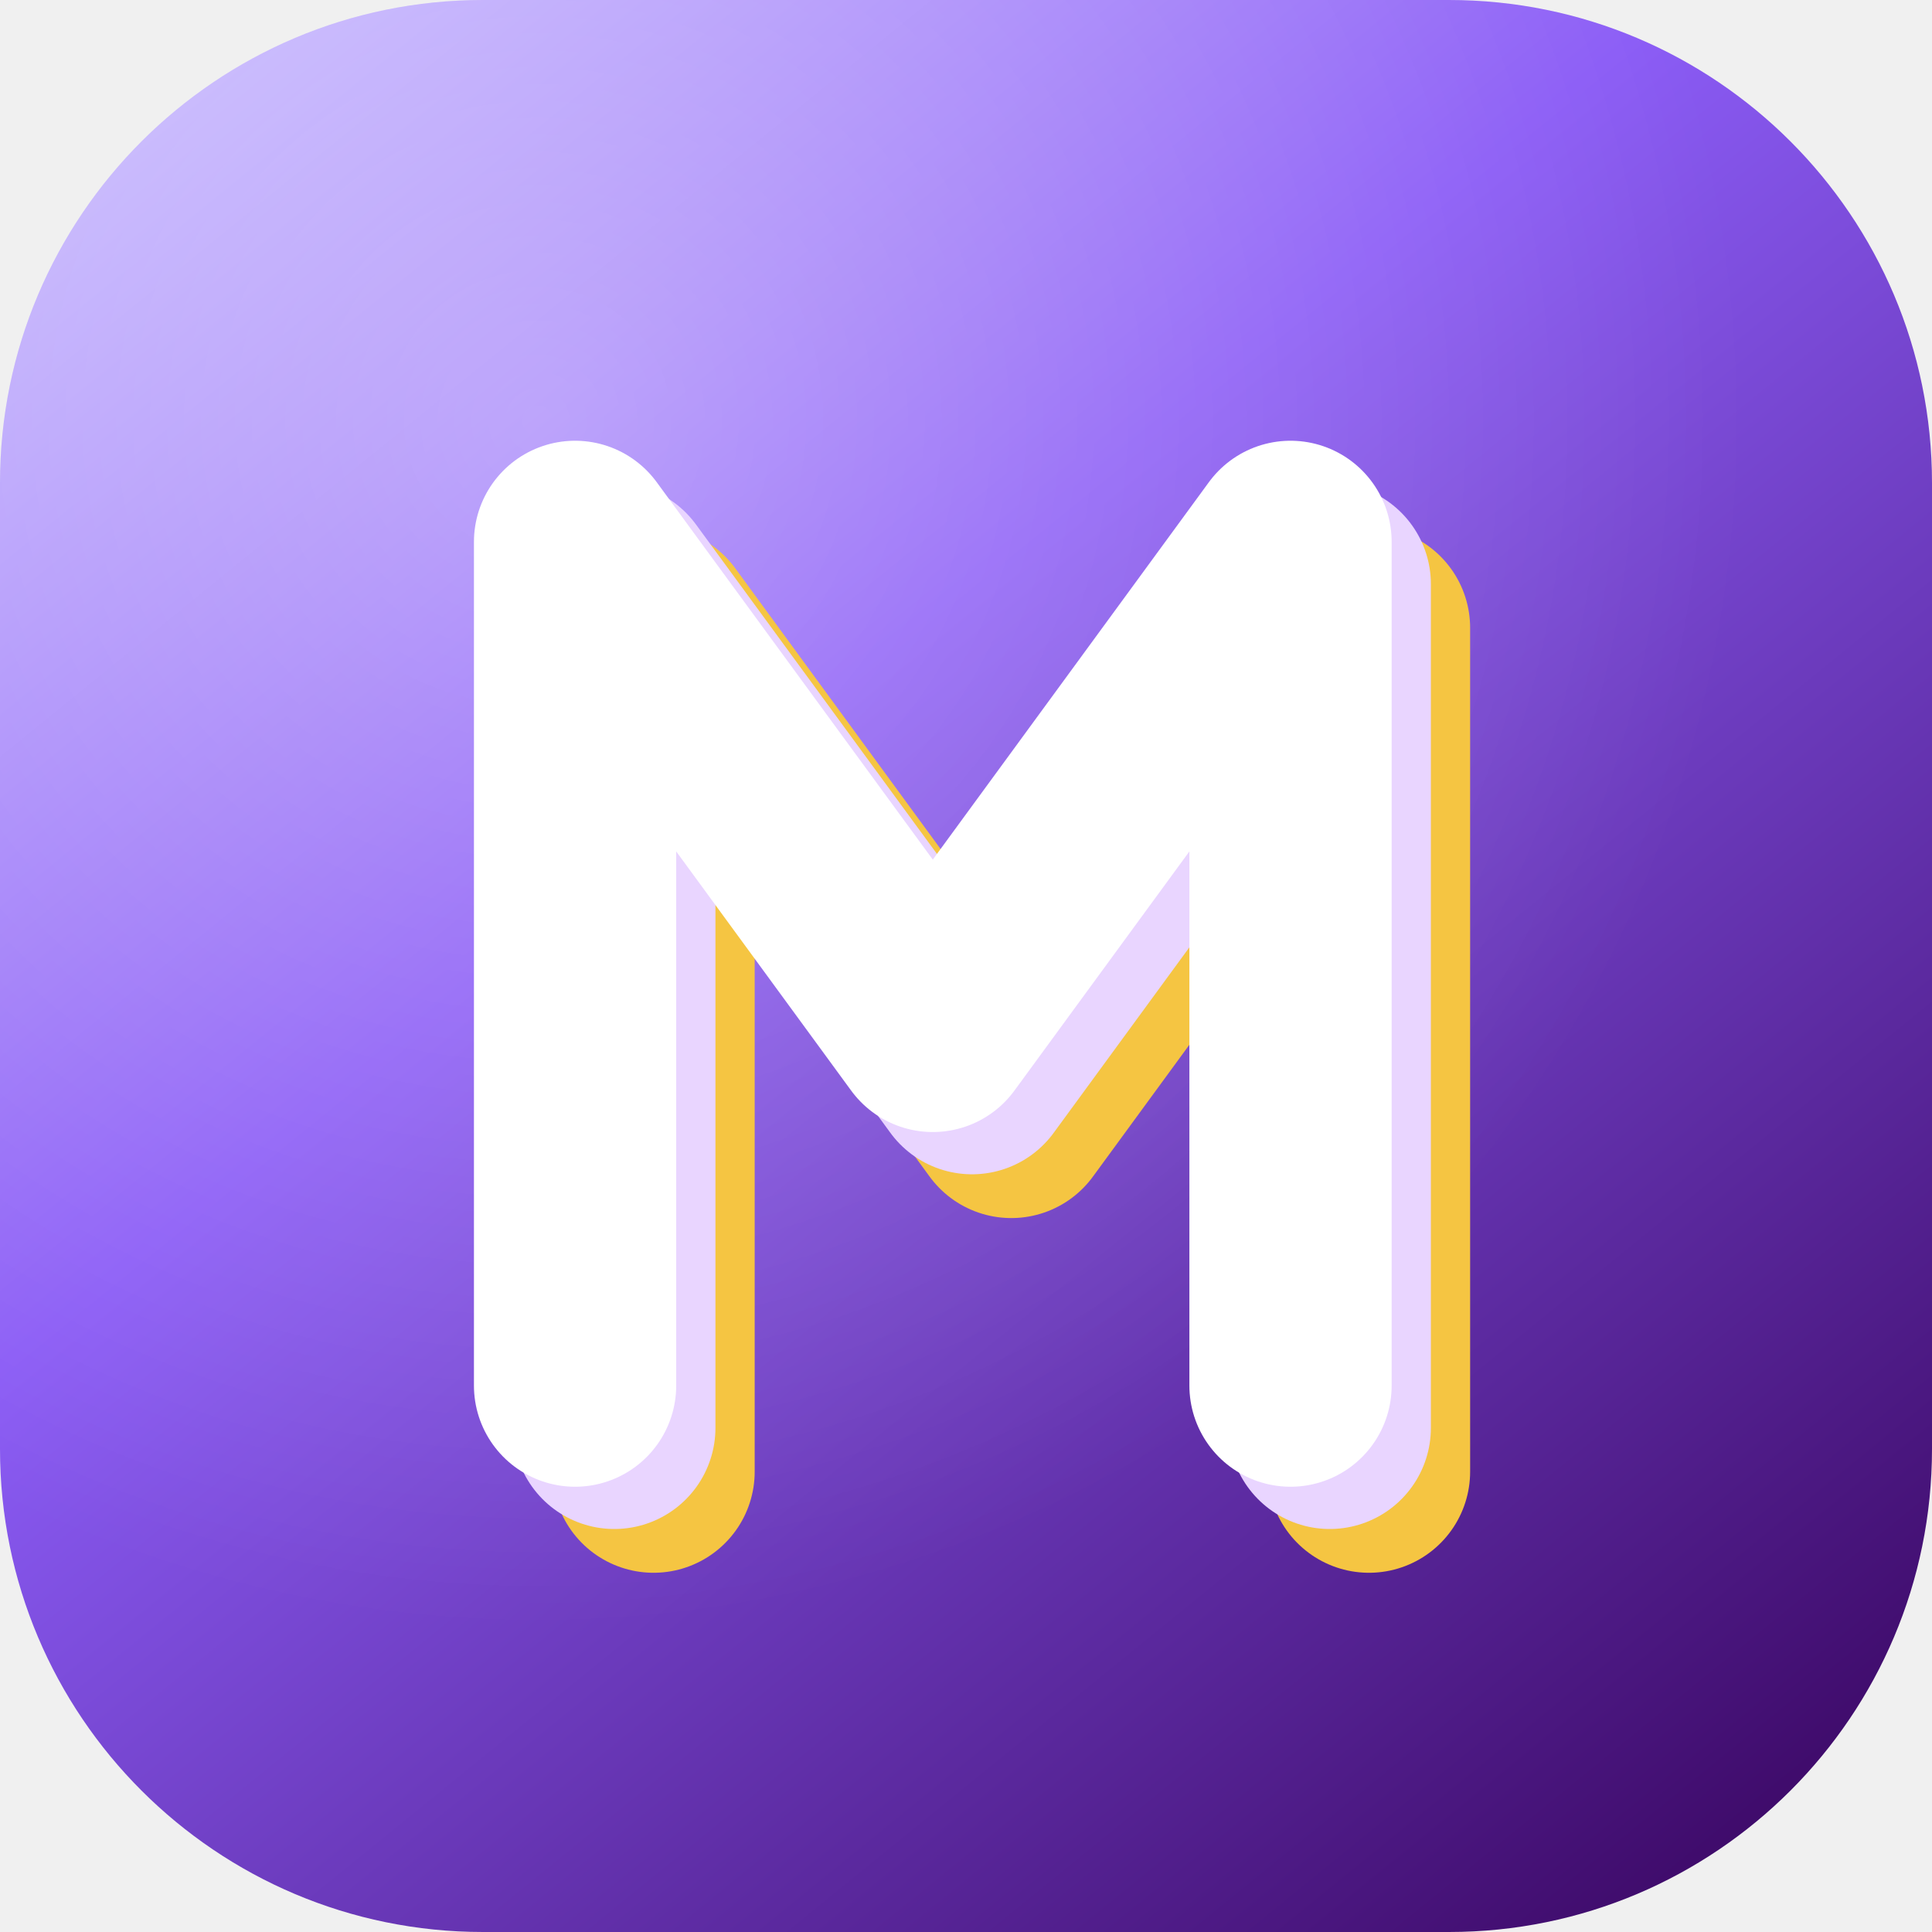
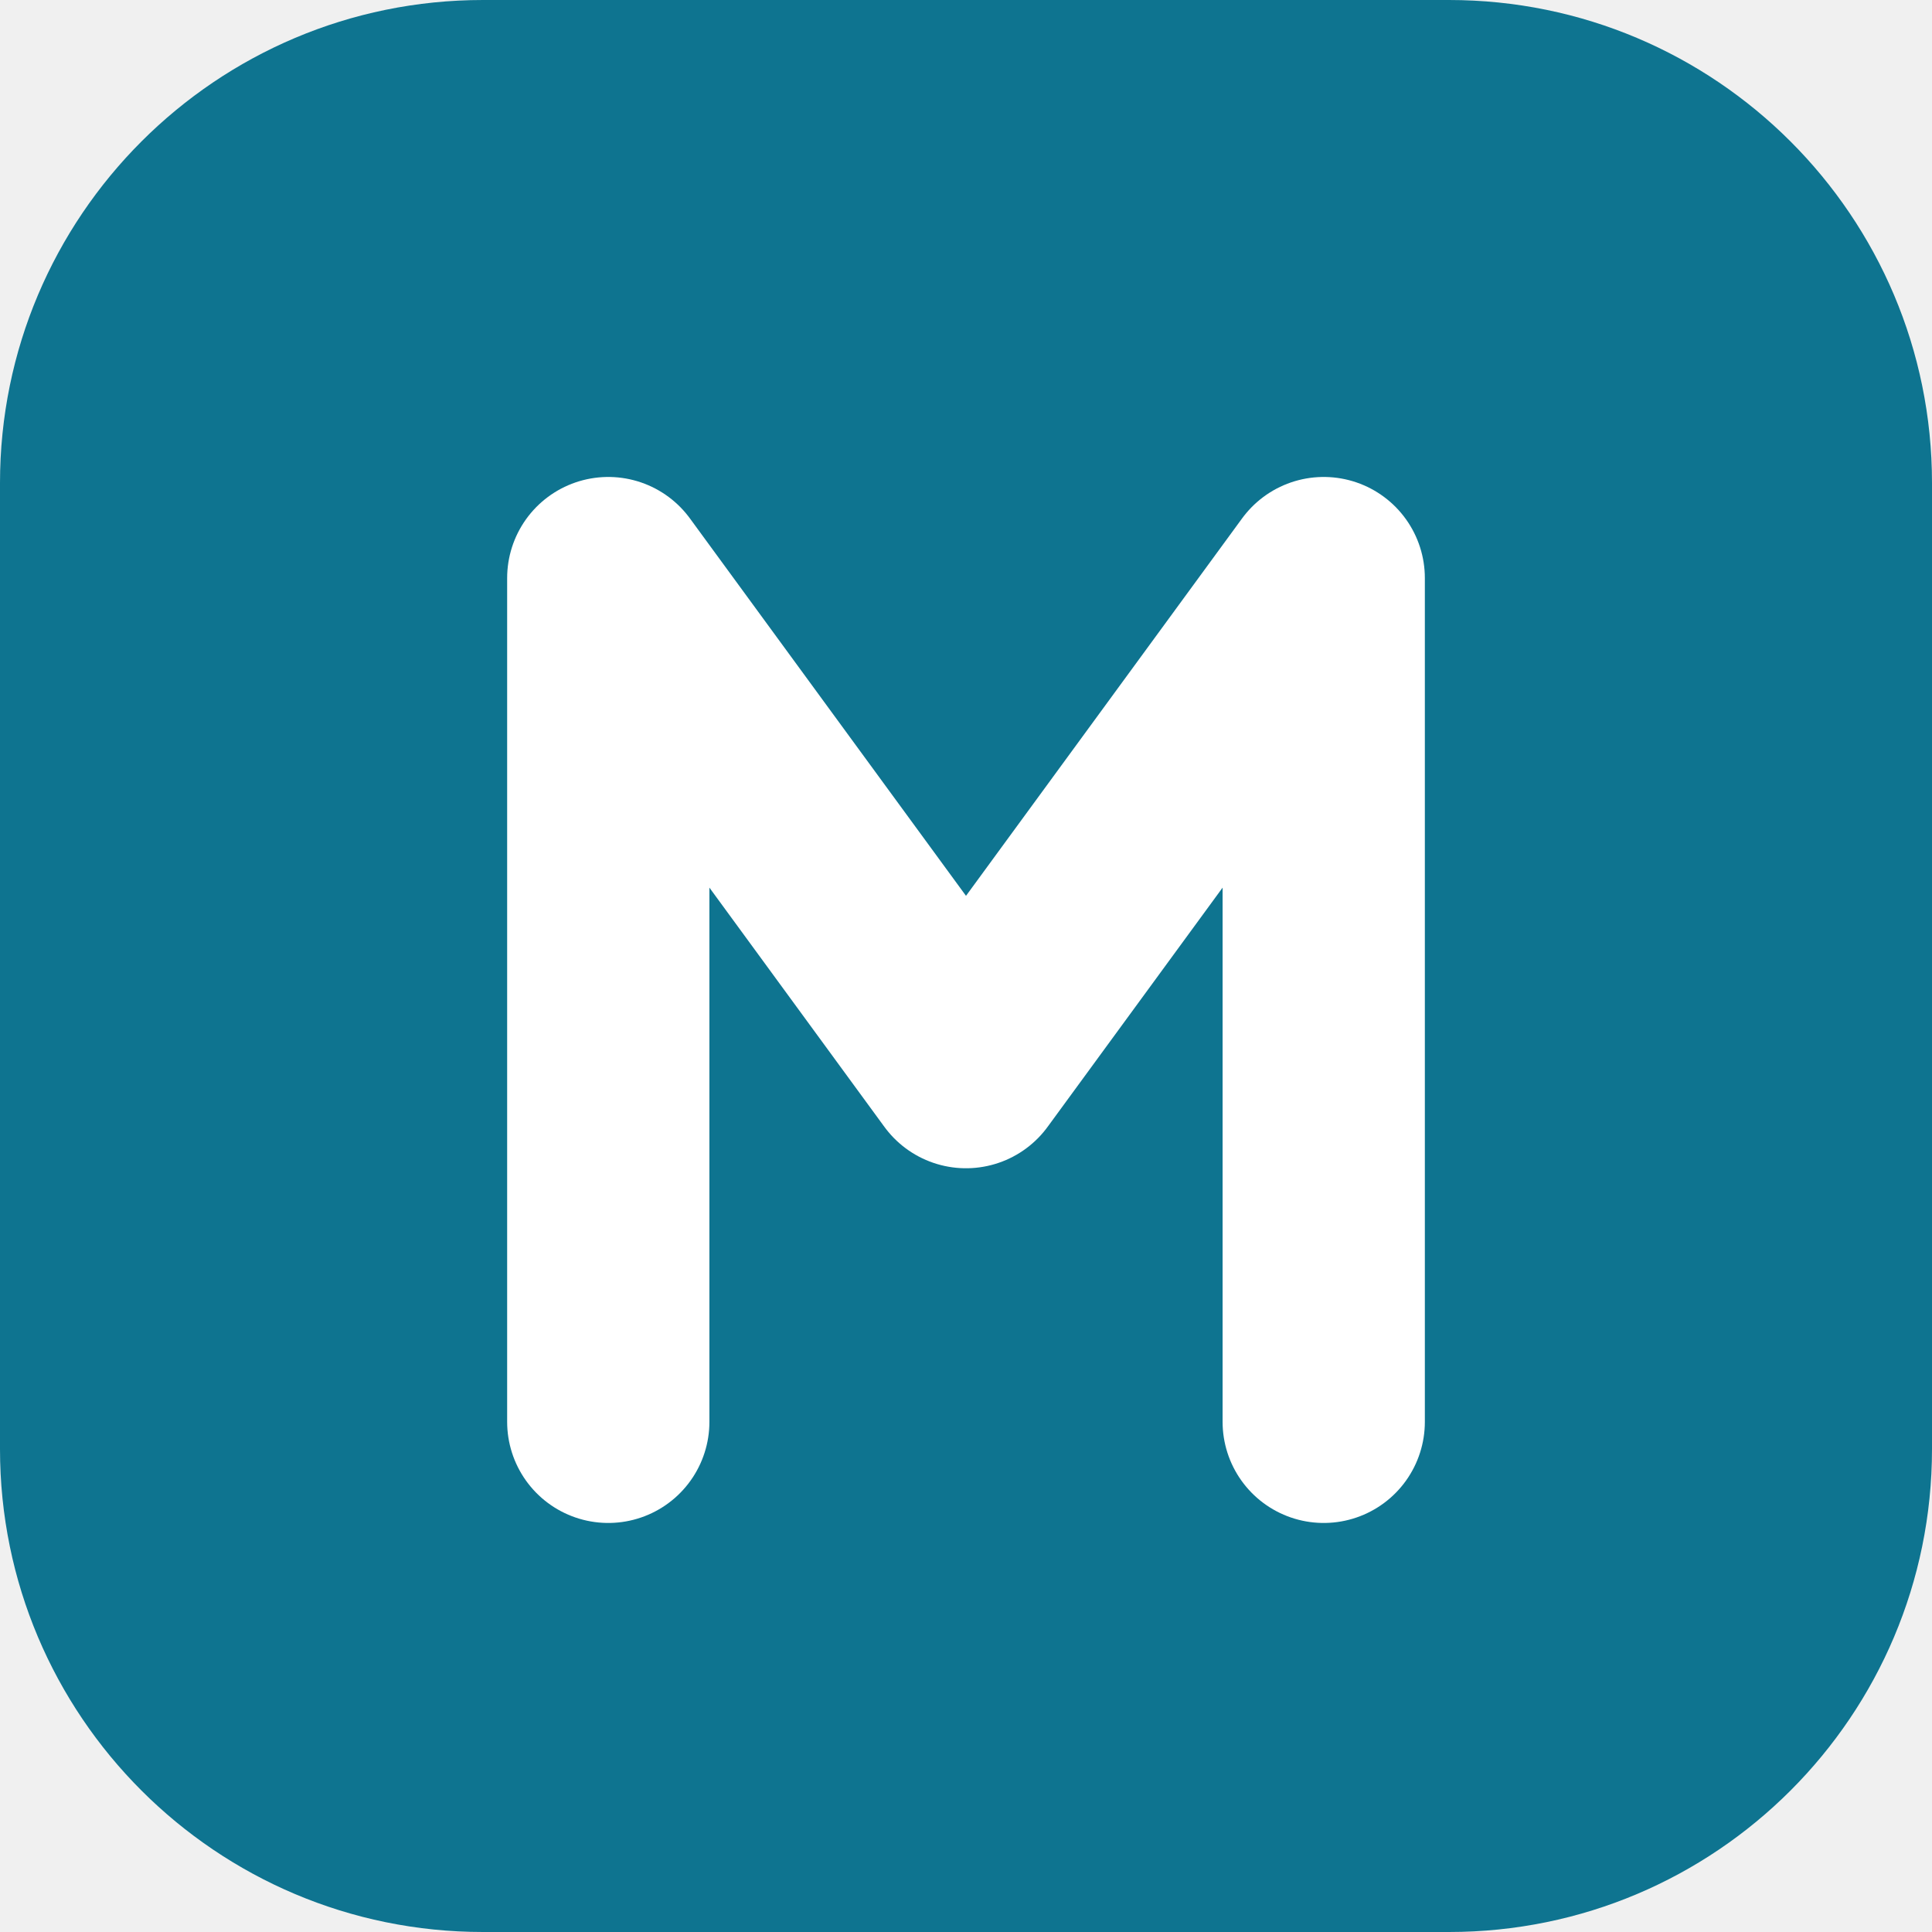
<svg xmlns="http://www.w3.org/2000/svg" viewBox="0 0 64 64" fill="none" role="img" aria-label="MobiStack">
-   <defs>
-     <linearGradient id="ms-bg" x1="6" y1="0" x2="58" y2="64" gradientUnits="userSpaceOnUse">
-       <stop stop-color="#C4B5FD" />
-       <stop offset="0.38" stop-color="#8B5CF6" />
-       <stop offset="1" stop-color="#3B0764" />
-     </linearGradient>
-     <radialGradient id="ms-glow" cx="28%" cy="22%" r="62%">
-       <stop stop-color="#fff" stop-opacity="0.28" />
-       <stop offset="1" stop-color="#fff" stop-opacity="0" />
-     </radialGradient>
-   </defs>
-   <rect width="64" height="64" rx="16" fill="url(#ms-bg)" />
-   <rect width="64" height="64" rx="16" fill="url(#ms-glow)" />
-   <g fill="none" stroke-linecap="round" stroke-linejoin="round" stroke-width="6.7" transform="translate(-1.1 -1.2)">
-     <path d="M20.15 47.1 L20.15 19.15 L32 35.35 L43.85 19.15 L43.85 47.1" stroke="#F5C542" transform="translate(2.6 2.85)" />
-     <path d="M20.15 47.1 L20.15 19.15 L32 35.35 L43.85 19.15 L43.85 47.1" stroke="#E9D5FF" transform="translate(1.3 1.4)" />
-     <path d="M20.15 47.1 L20.15 19.15 L32 35.35 L43.85 19.15 L43.85 47.1" stroke="#FFFFFF" />
-   </g>
+   <rect width="64" height="64" rx="16" fill="#0E7490" />
+   <path d="M20.15 47.1 L20.15 19.15 L32 35.35 L43.85 19.15 L43.85 47.1" fill="none" stroke="#FFFFFF" stroke-width="6.7" stroke-linecap="round" stroke-linejoin="round" />
</svg>
